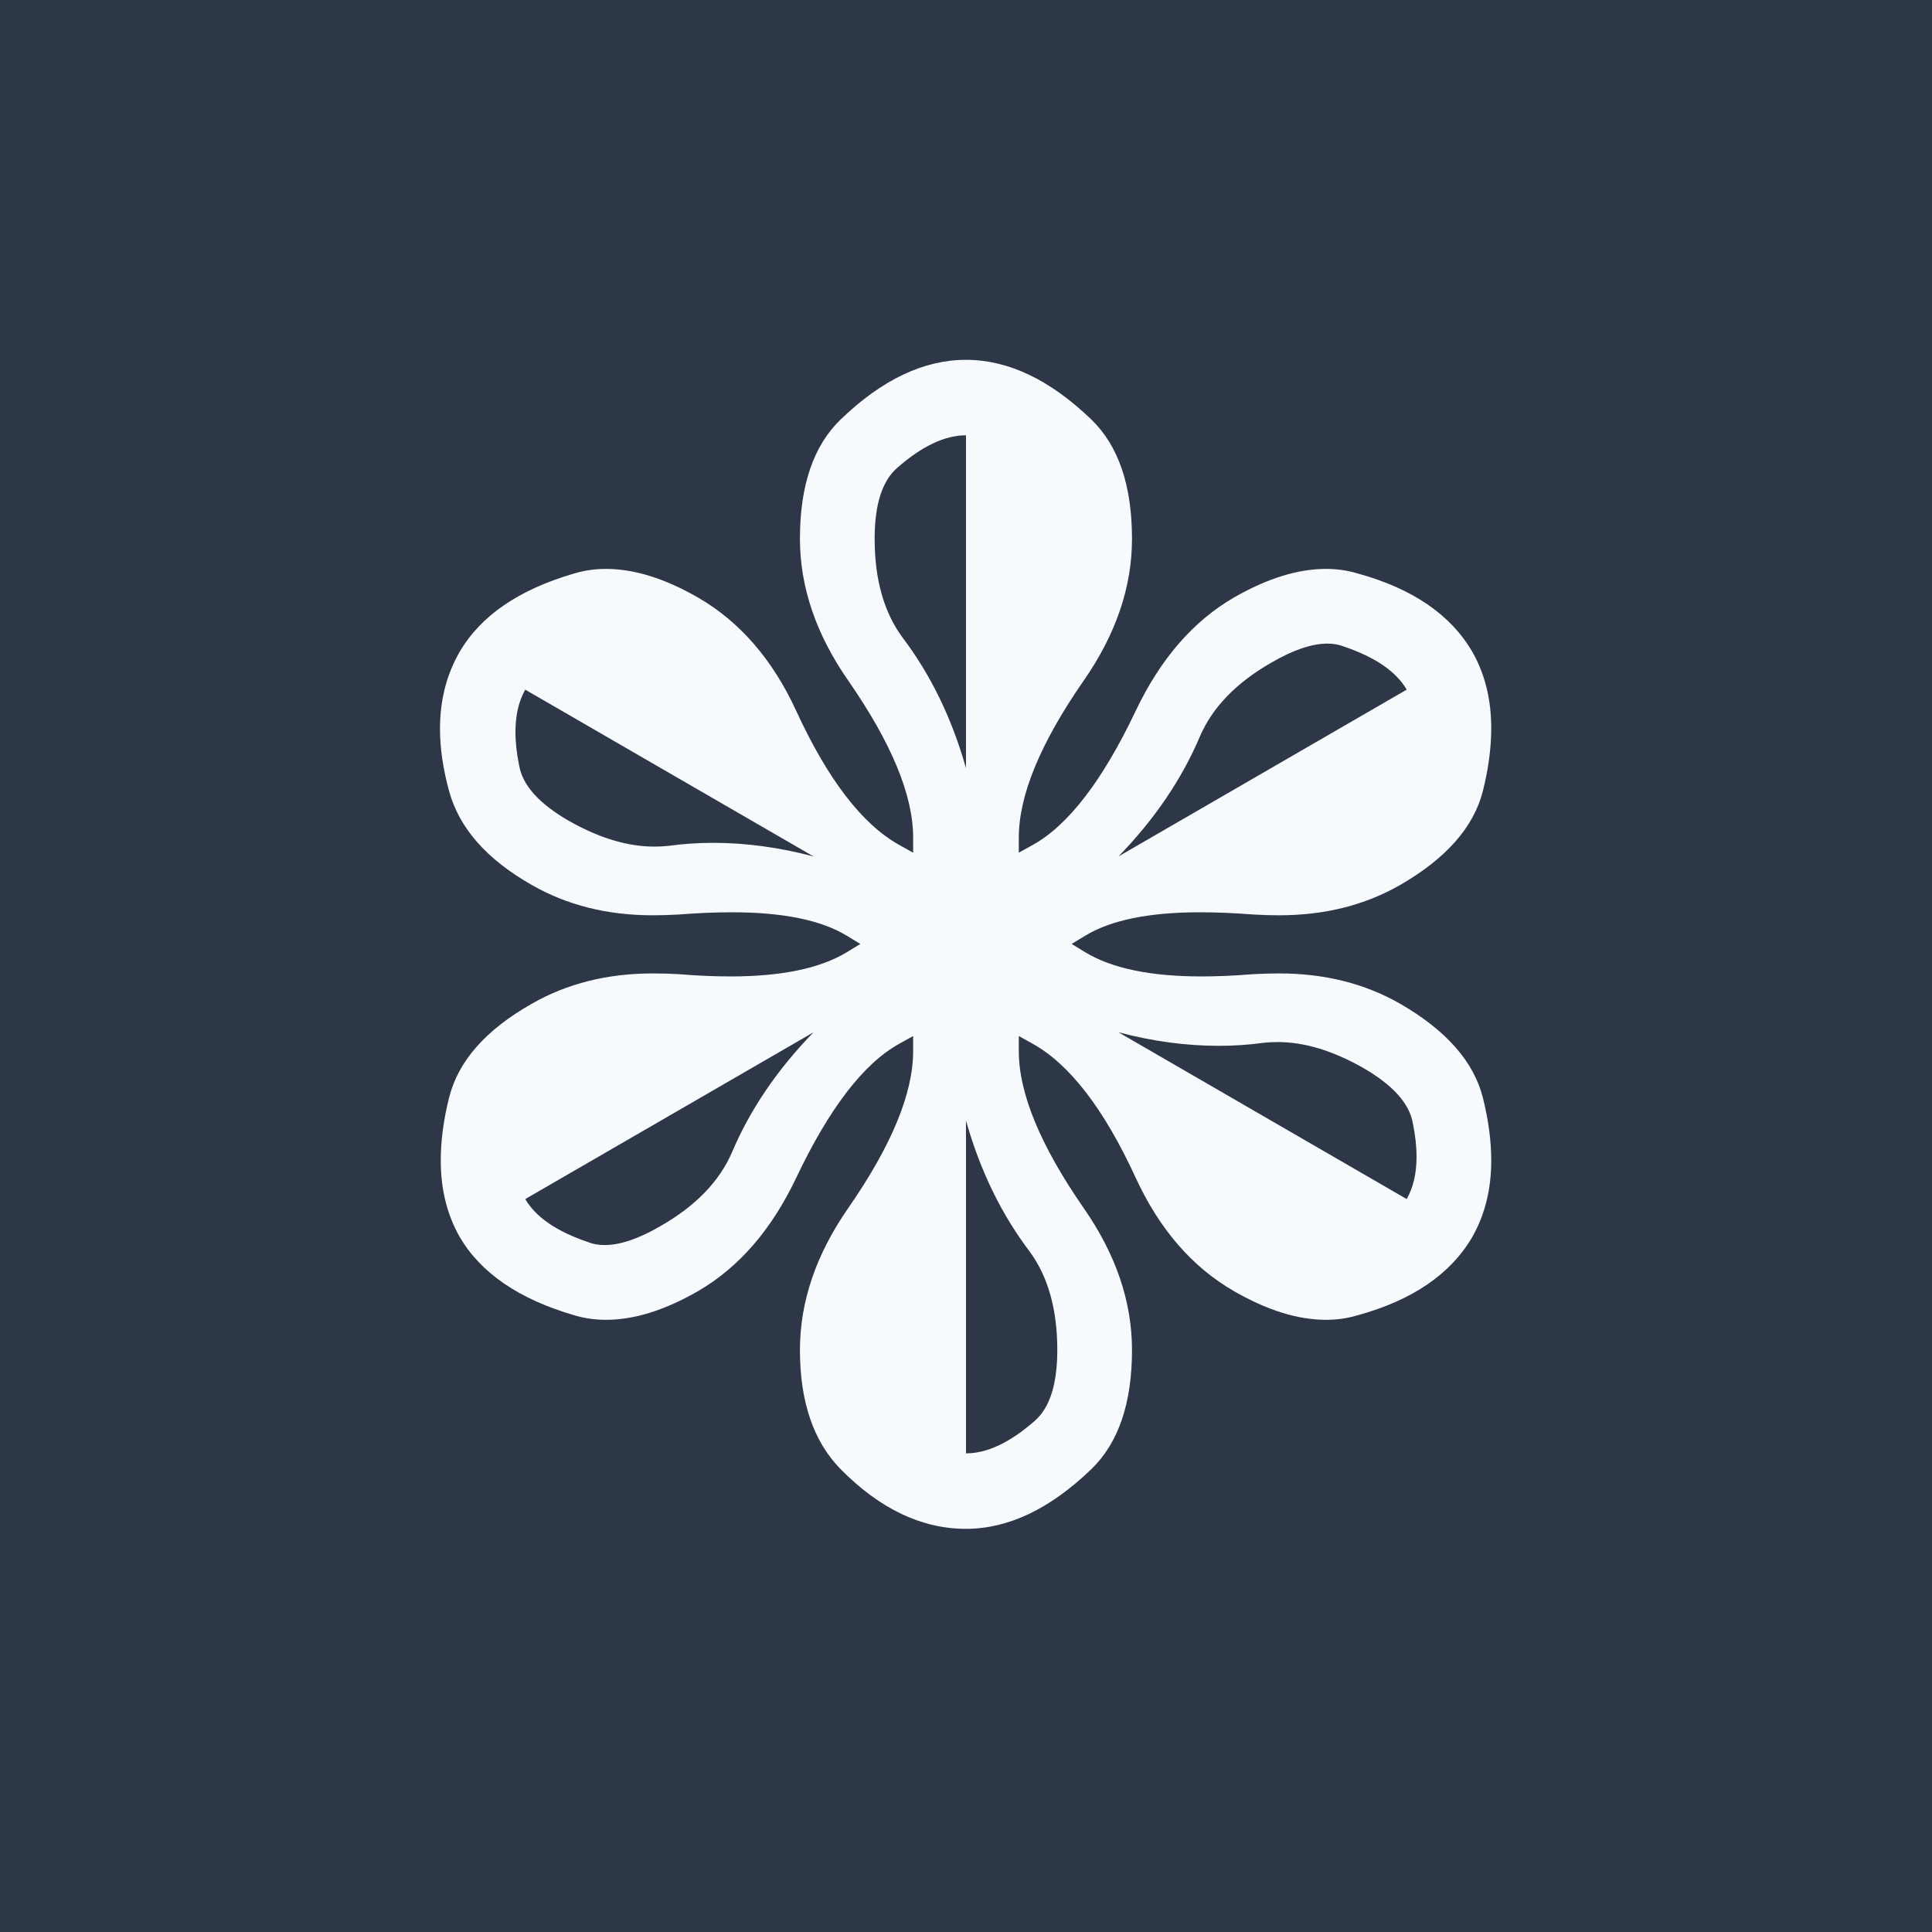
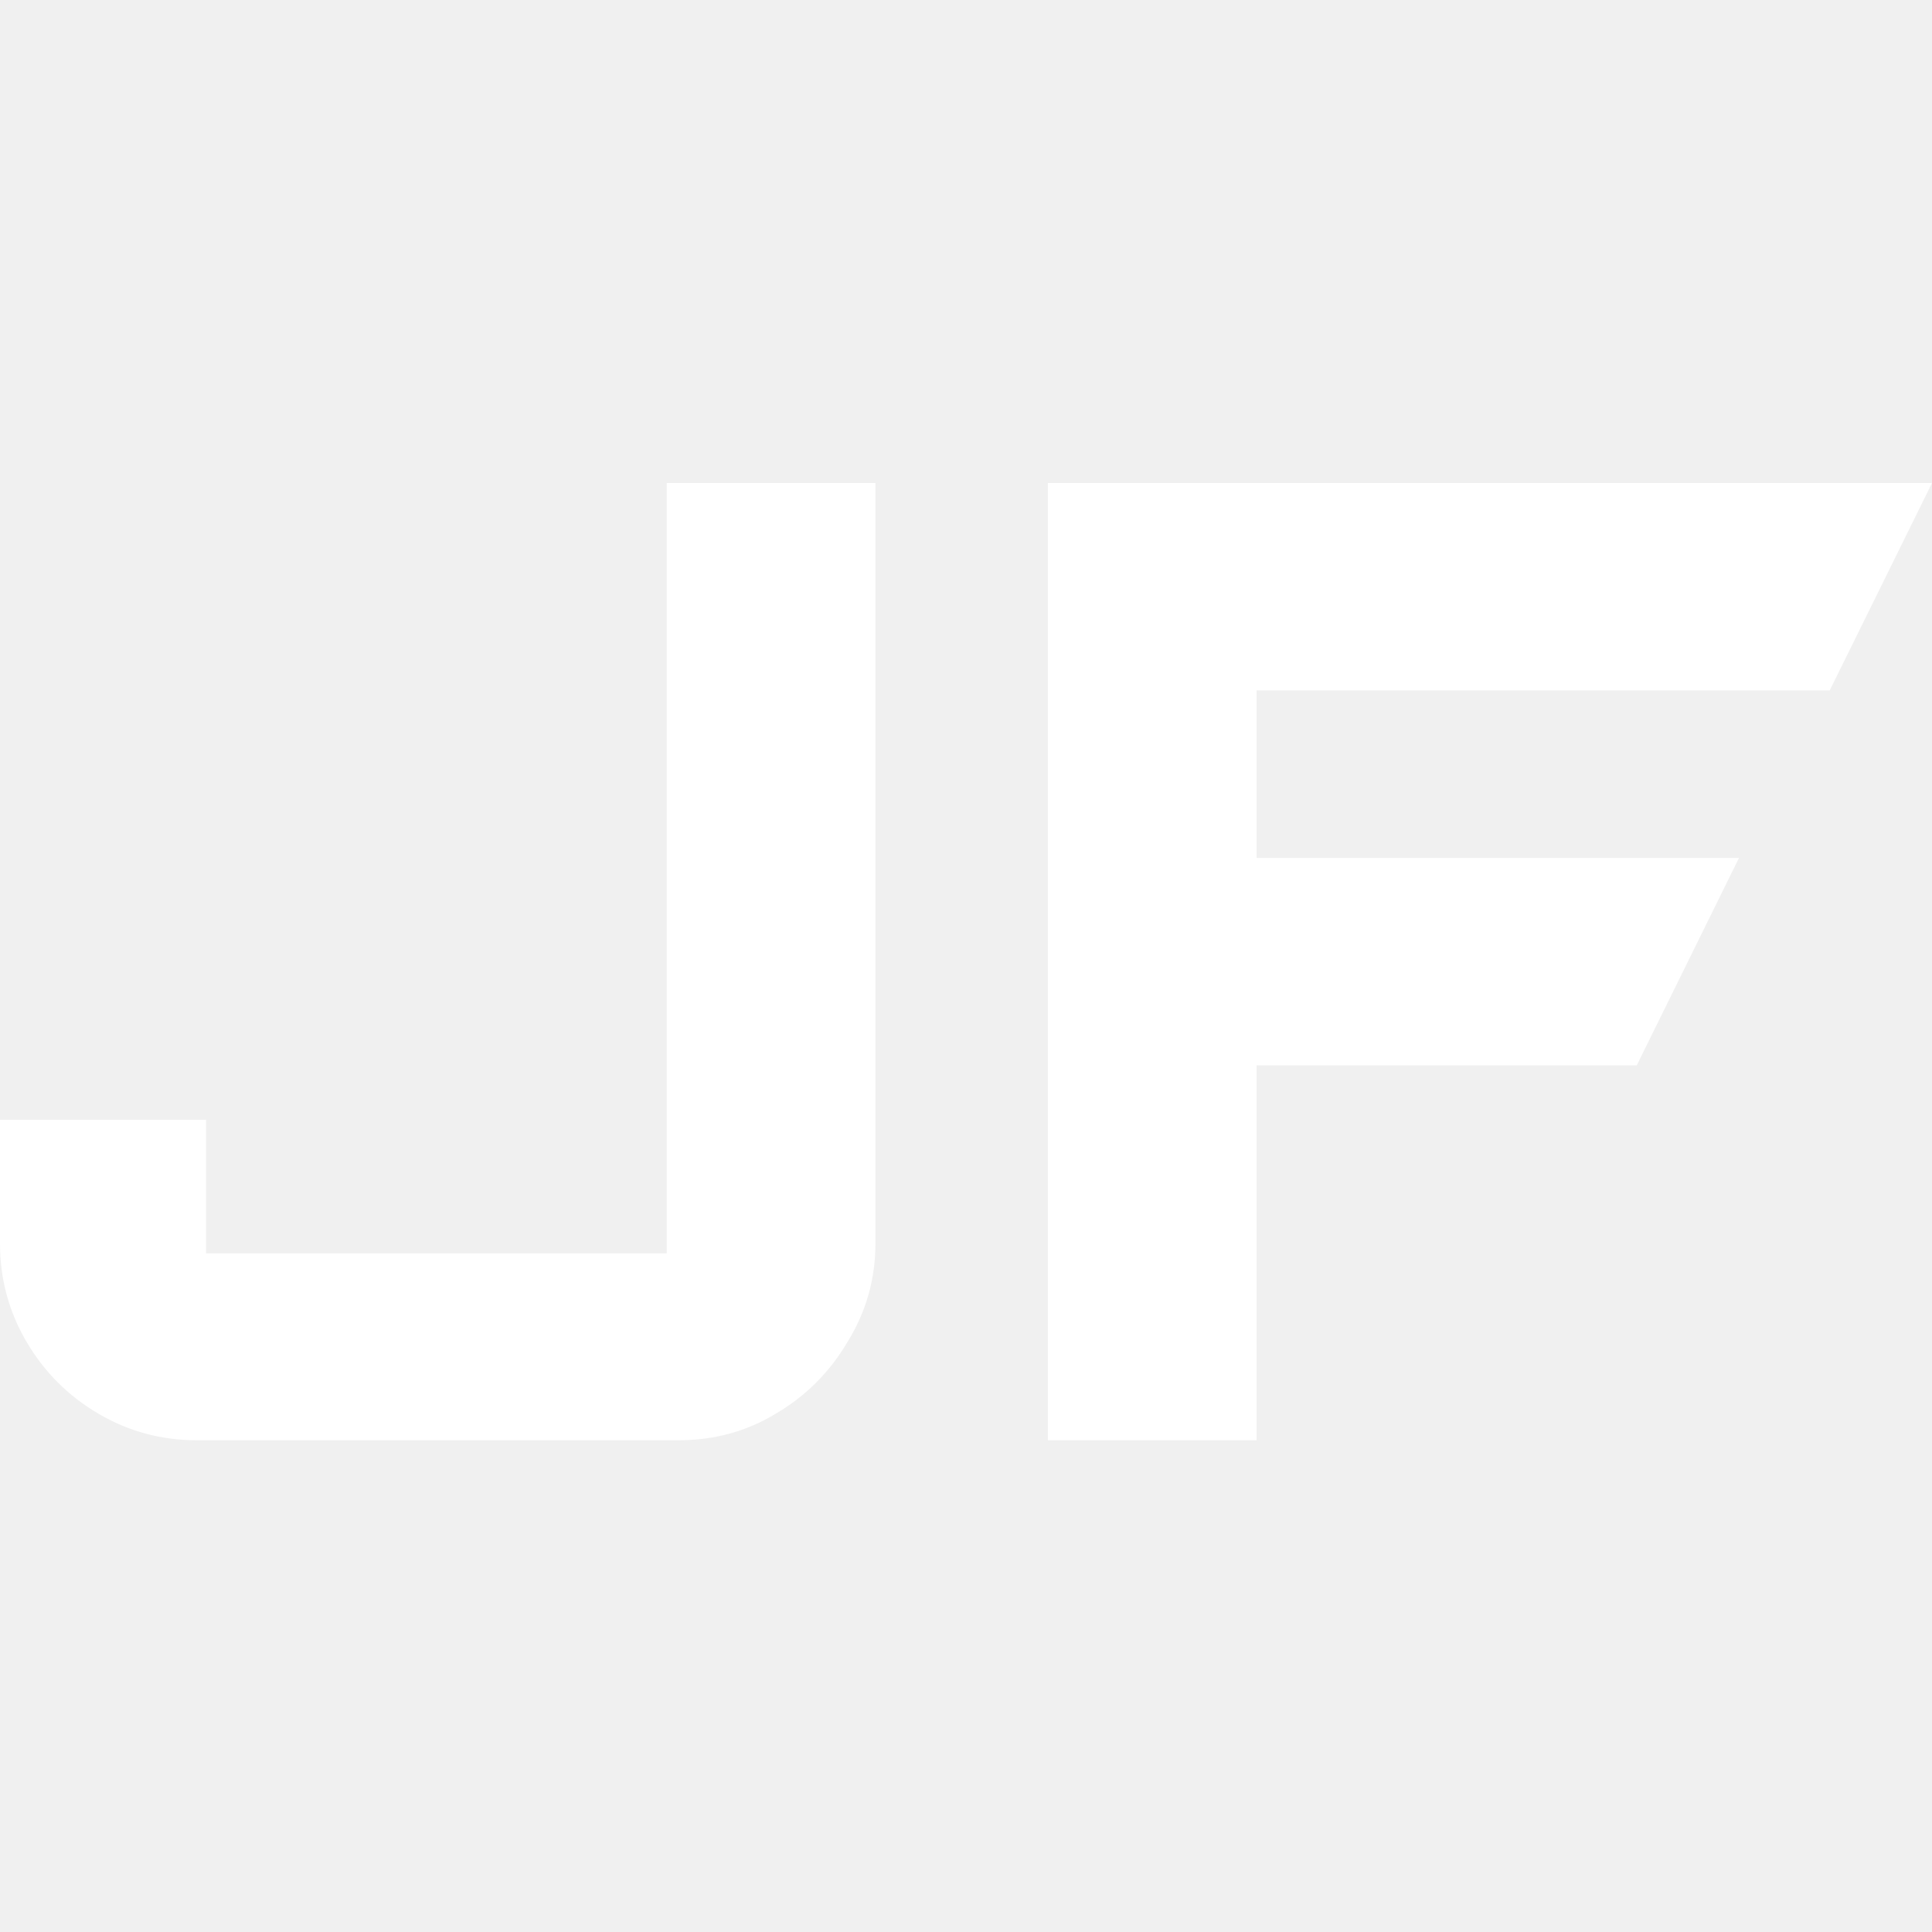
- <svg xmlns="http://www.w3.org/2000/svg" viewBox="0 0 512 512">
-   <rect width="512" height="512" fill="#2D3748" />
-   <text x="50%" y="50%" text-anchor="middle" font-family="Arial" fill="#F7FAFC" font-size="409.6" dy="0.35em">❃</text>
+ <svg xmlns="http://www.w3.org/2000/svg" width="32" height="32" viewBox="0 0 32 32" fill="none">
+   <path d="M17.356 23.855V8H32L30.306 11.435H20.813V14.21H28.803L27.11 17.645H20.813V23.855H17.356Z" fill="white" />
+   <path d="M3.259 23.855C2.672 23.855 2.129 23.709 1.63 23.415C1.13 23.122 0.734 22.725 0.44 22.226C0.147 21.727 0 21.184 0 20.596V18.548H3.413V20.759H11.043V8H14.5V20.596C14.5 21.184 14.346 21.727 14.038 22.226C13.744 22.725 13.348 23.122 12.849 23.415C12.364 23.709 11.828 23.855 11.241 23.855H3.259Z" fill="white" />
</svg>
